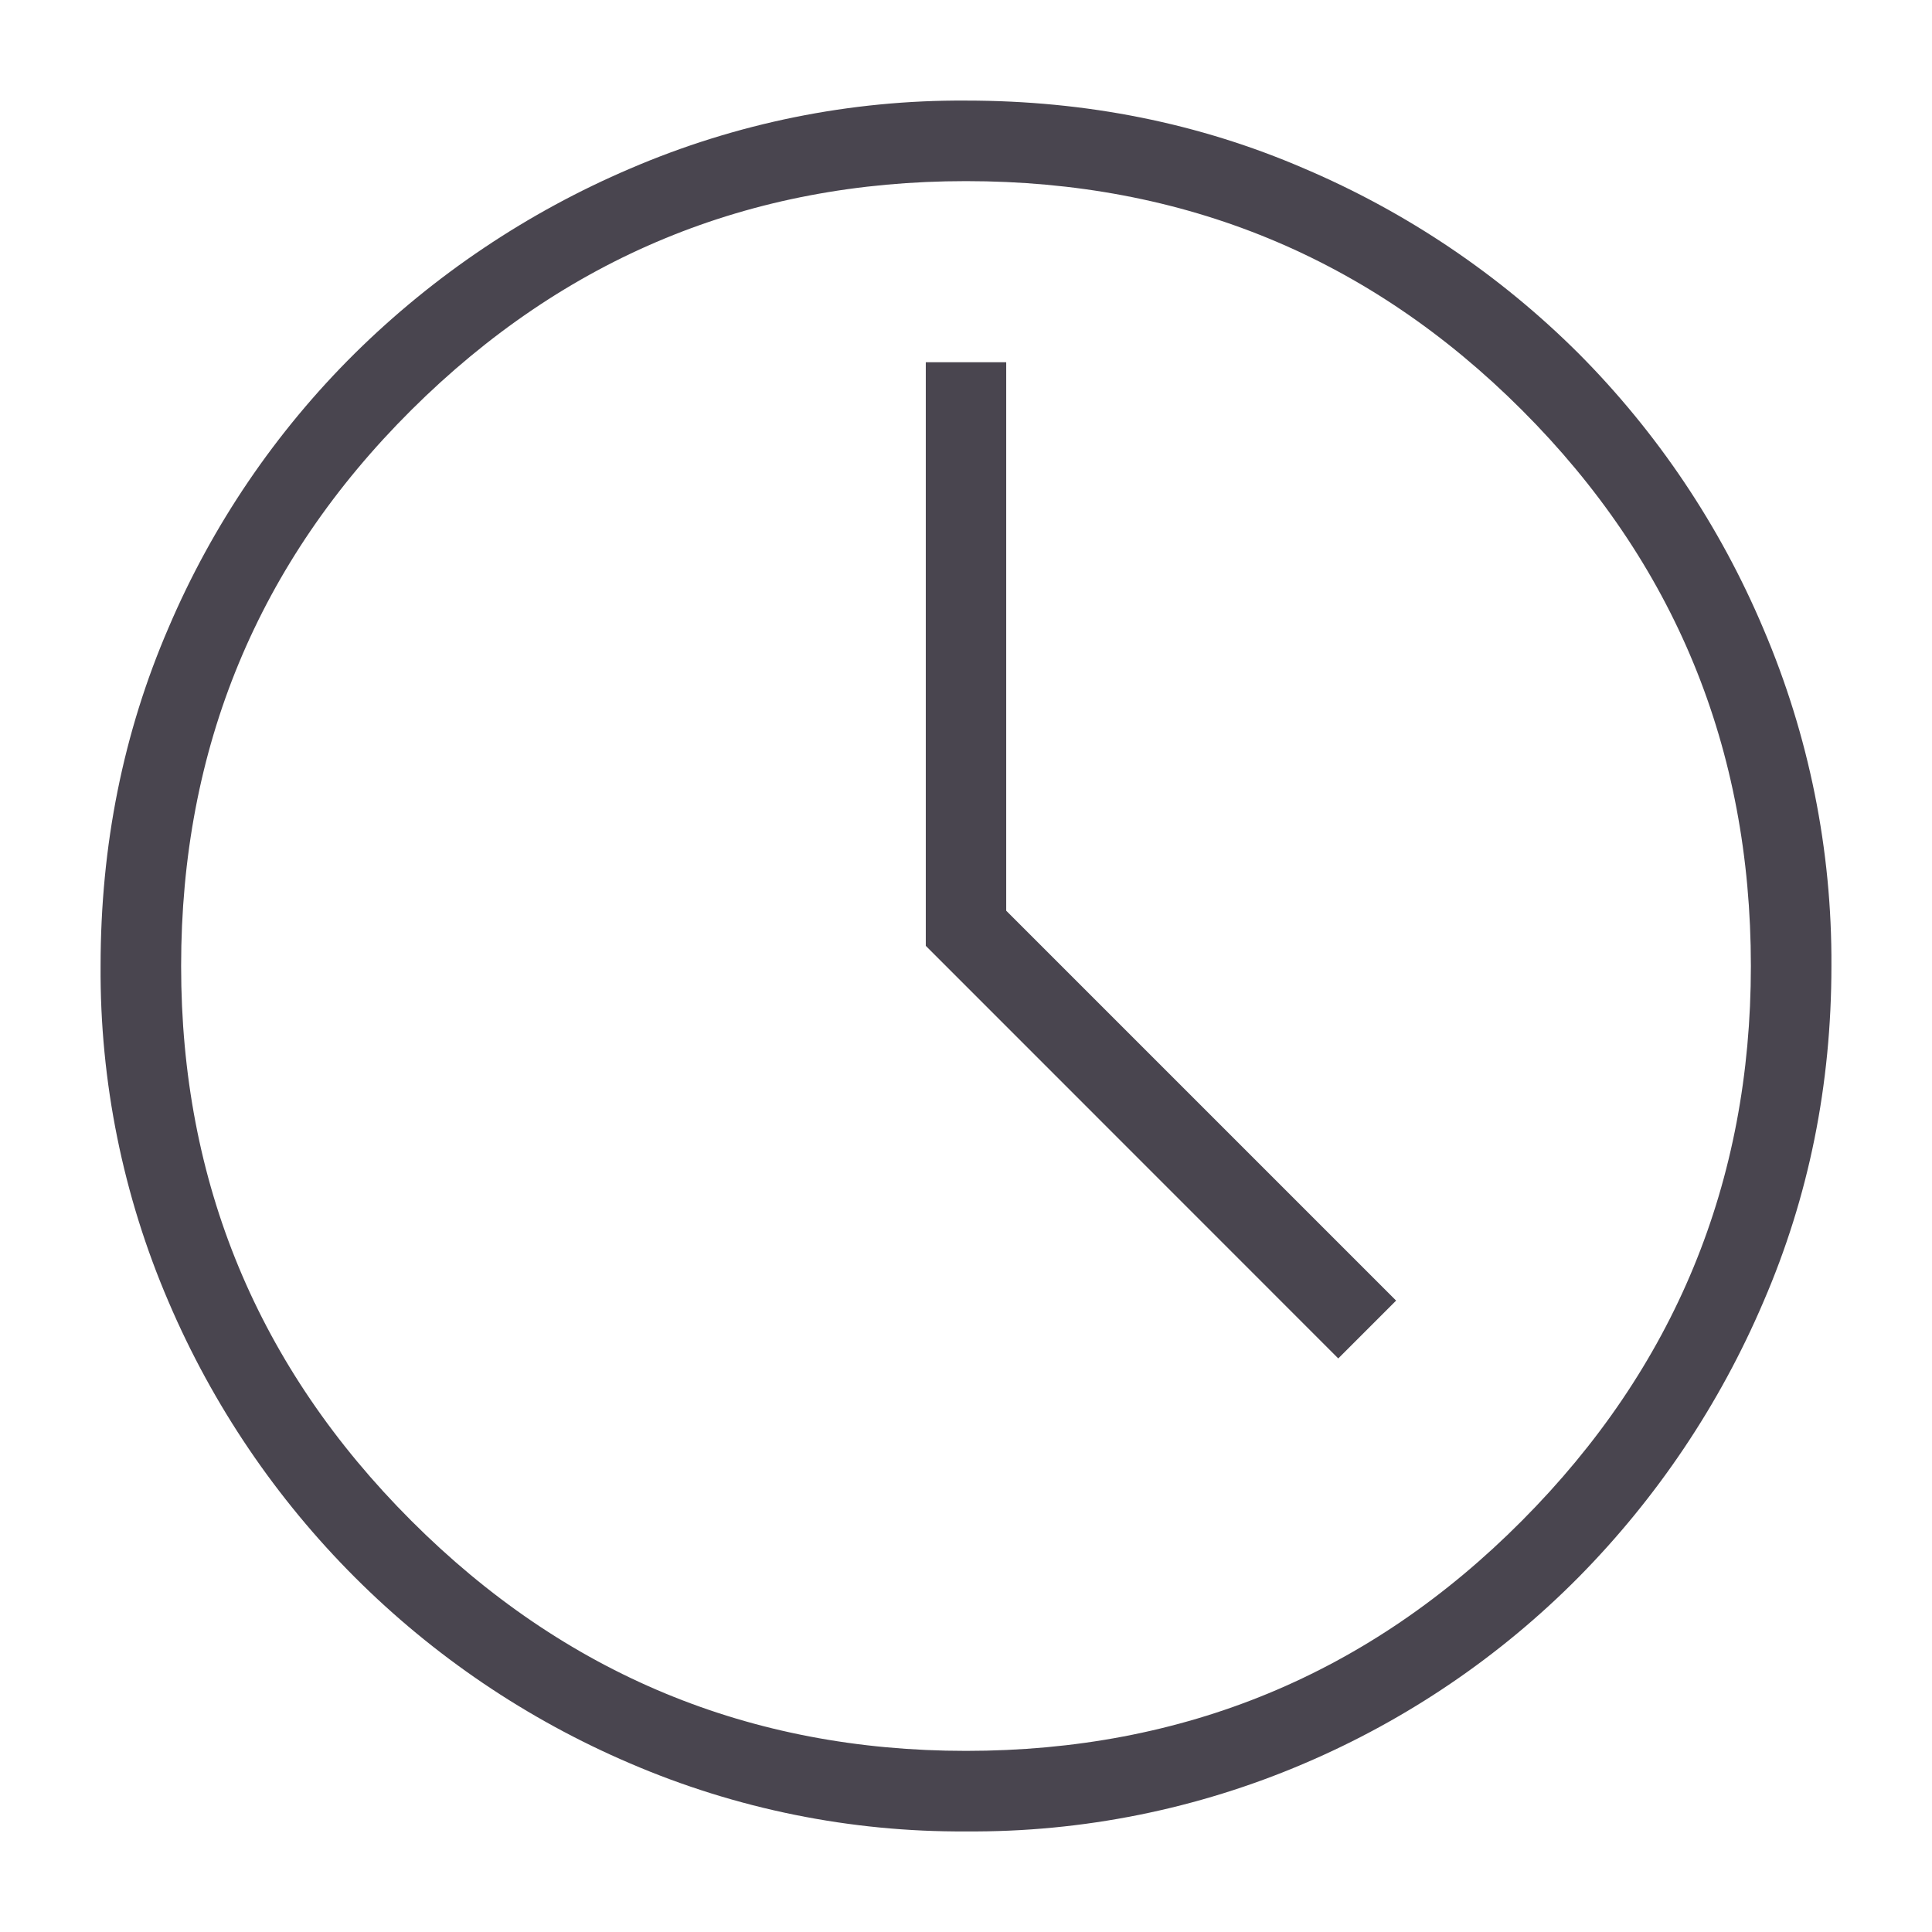
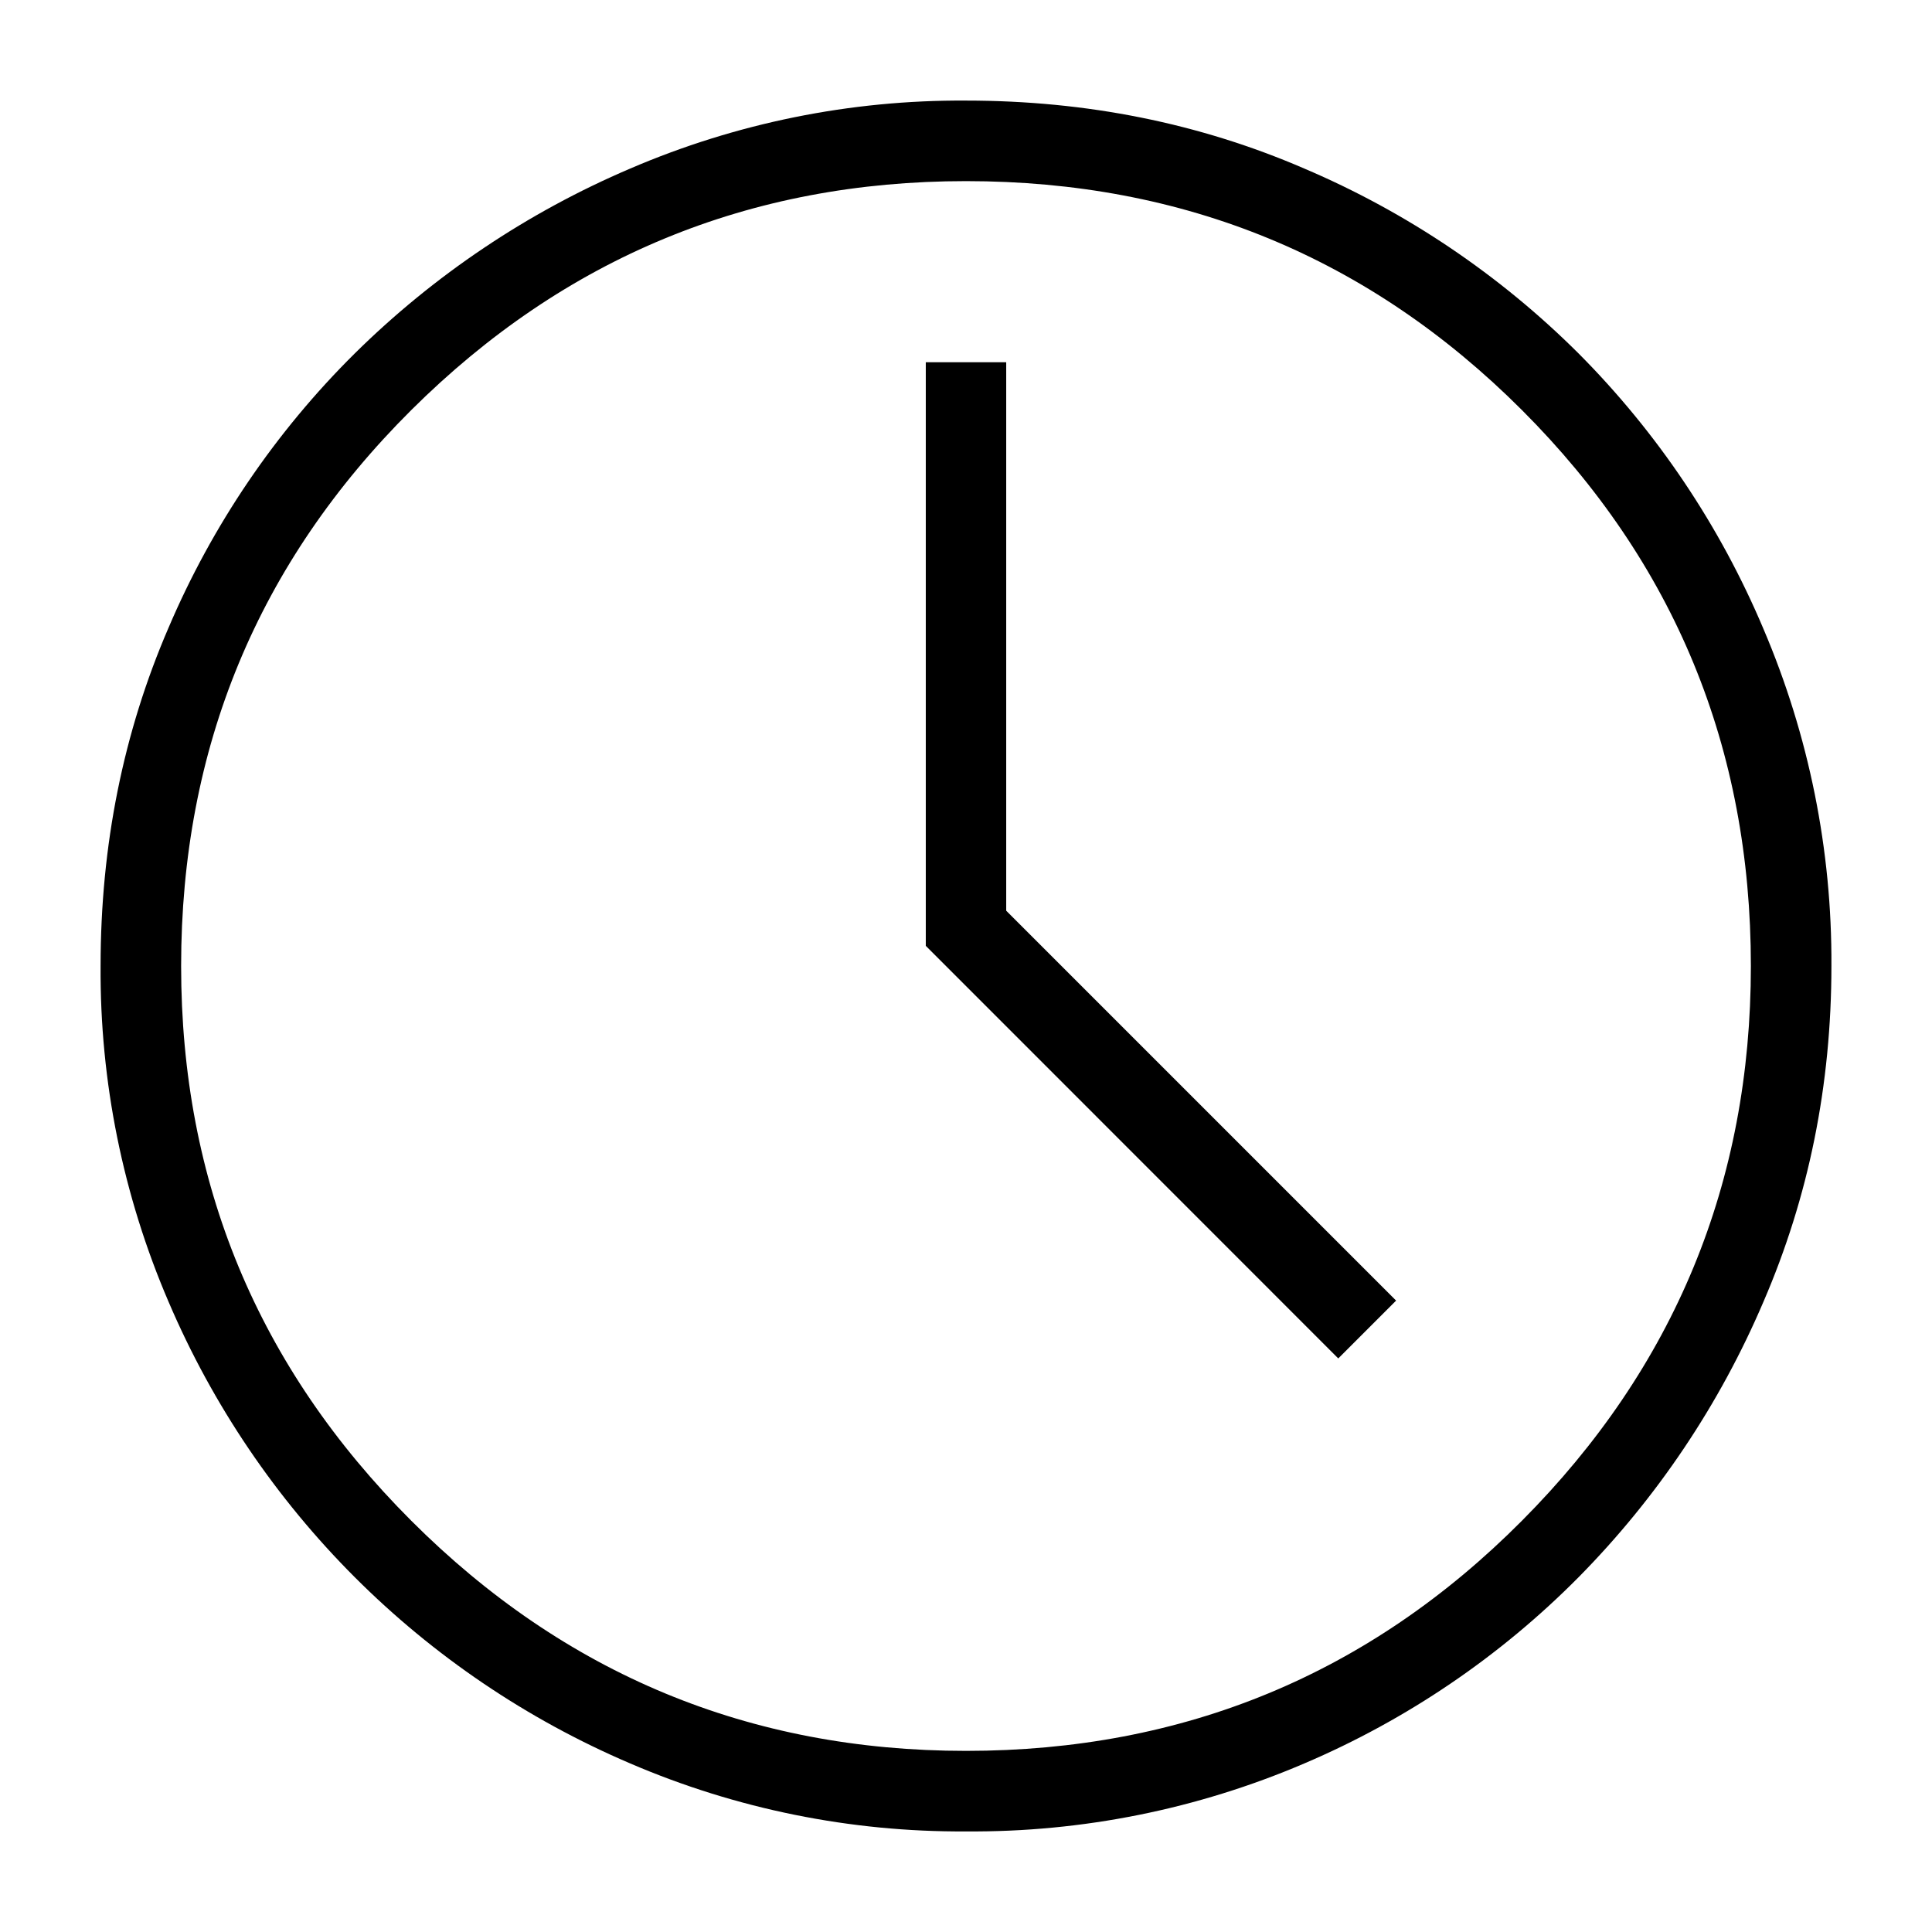
<svg xmlns="http://www.w3.org/2000/svg" class="icon-size-medium  " viewBox="0 0 16 16">
-   <path d="m11.083 11.25.479-.479-3.229-3.229V3h-.666v4.833l3.416 3.417ZM8 15.167a6.932 6.932 0 0 1-2.781-.563 7.256 7.256 0 0 1-3.823-3.823A6.93 6.93 0 0 1 .833 8c0-1 .188-1.934.563-2.802a7.136 7.136 0 0 1 1.542-2.271 7.35 7.35 0 0 1 2.281-1.531A6.931 6.931 0 0 1 8 .833c1 0 1.934.188 2.802.563a7.228 7.228 0 0 1 2.271 1.531 7.198 7.198 0 0 1 1.531 2.281A7.01 7.01 0 0 1 15.167 8c0 .986-.188 1.913-.563 2.781a7.35 7.35 0 0 1-1.531 2.281 7.138 7.138 0 0 1-2.271 1.542A6.984 6.984 0 0 1 8 15.167Zm0-.667c1.805 0 3.34-.635 4.604-1.906C13.868 11.324 14.5 9.792 14.5 8c0-1.805-.632-3.34-1.896-4.604C11.34 2.132 9.805 1.5 8 1.5c-1.792 0-3.323.632-4.594 1.896C2.136 4.66 1.5 6.195 1.5 8c0 1.792.635 3.323 1.906 4.594C4.676 13.864 6.208 14.5 8 14.5Z" fill="#49454F" />
+   <path d="m11.083 11.25.479-.479-3.229-3.229V3h-.666v4.833l3.416 3.417ZM8 15.167a6.932 6.932 0 0 1-2.781-.563 7.256 7.256 0 0 1-3.823-3.823A6.93 6.93 0 0 1 .833 8c0-1 .188-1.934.563-2.802a7.136 7.136 0 0 1 1.542-2.271 7.35 7.35 0 0 1 2.281-1.531A6.931 6.931 0 0 1 8 .833c1 0 1.934.188 2.802.563a7.228 7.228 0 0 1 2.271 1.531 7.198 7.198 0 0 1 1.531 2.281A7.01 7.01 0 0 1 15.167 8c0 .986-.188 1.913-.563 2.781a7.35 7.35 0 0 1-1.531 2.281 7.138 7.138 0 0 1-2.271 1.542A6.984 6.984 0 0 1 8 15.167Zm0-.667c1.805 0 3.34-.635 4.604-1.906C13.868 11.324 14.5 9.792 14.5 8c0-1.805-.632-3.34-1.896-4.604C11.34 2.132 9.805 1.5 8 1.5c-1.792 0-3.323.632-4.594 1.896C2.136 4.66 1.5 6.195 1.5 8c0 1.792.635 3.323 1.906 4.594C4.676 13.864 6.208 14.5 8 14.5Z" />
</svg>
